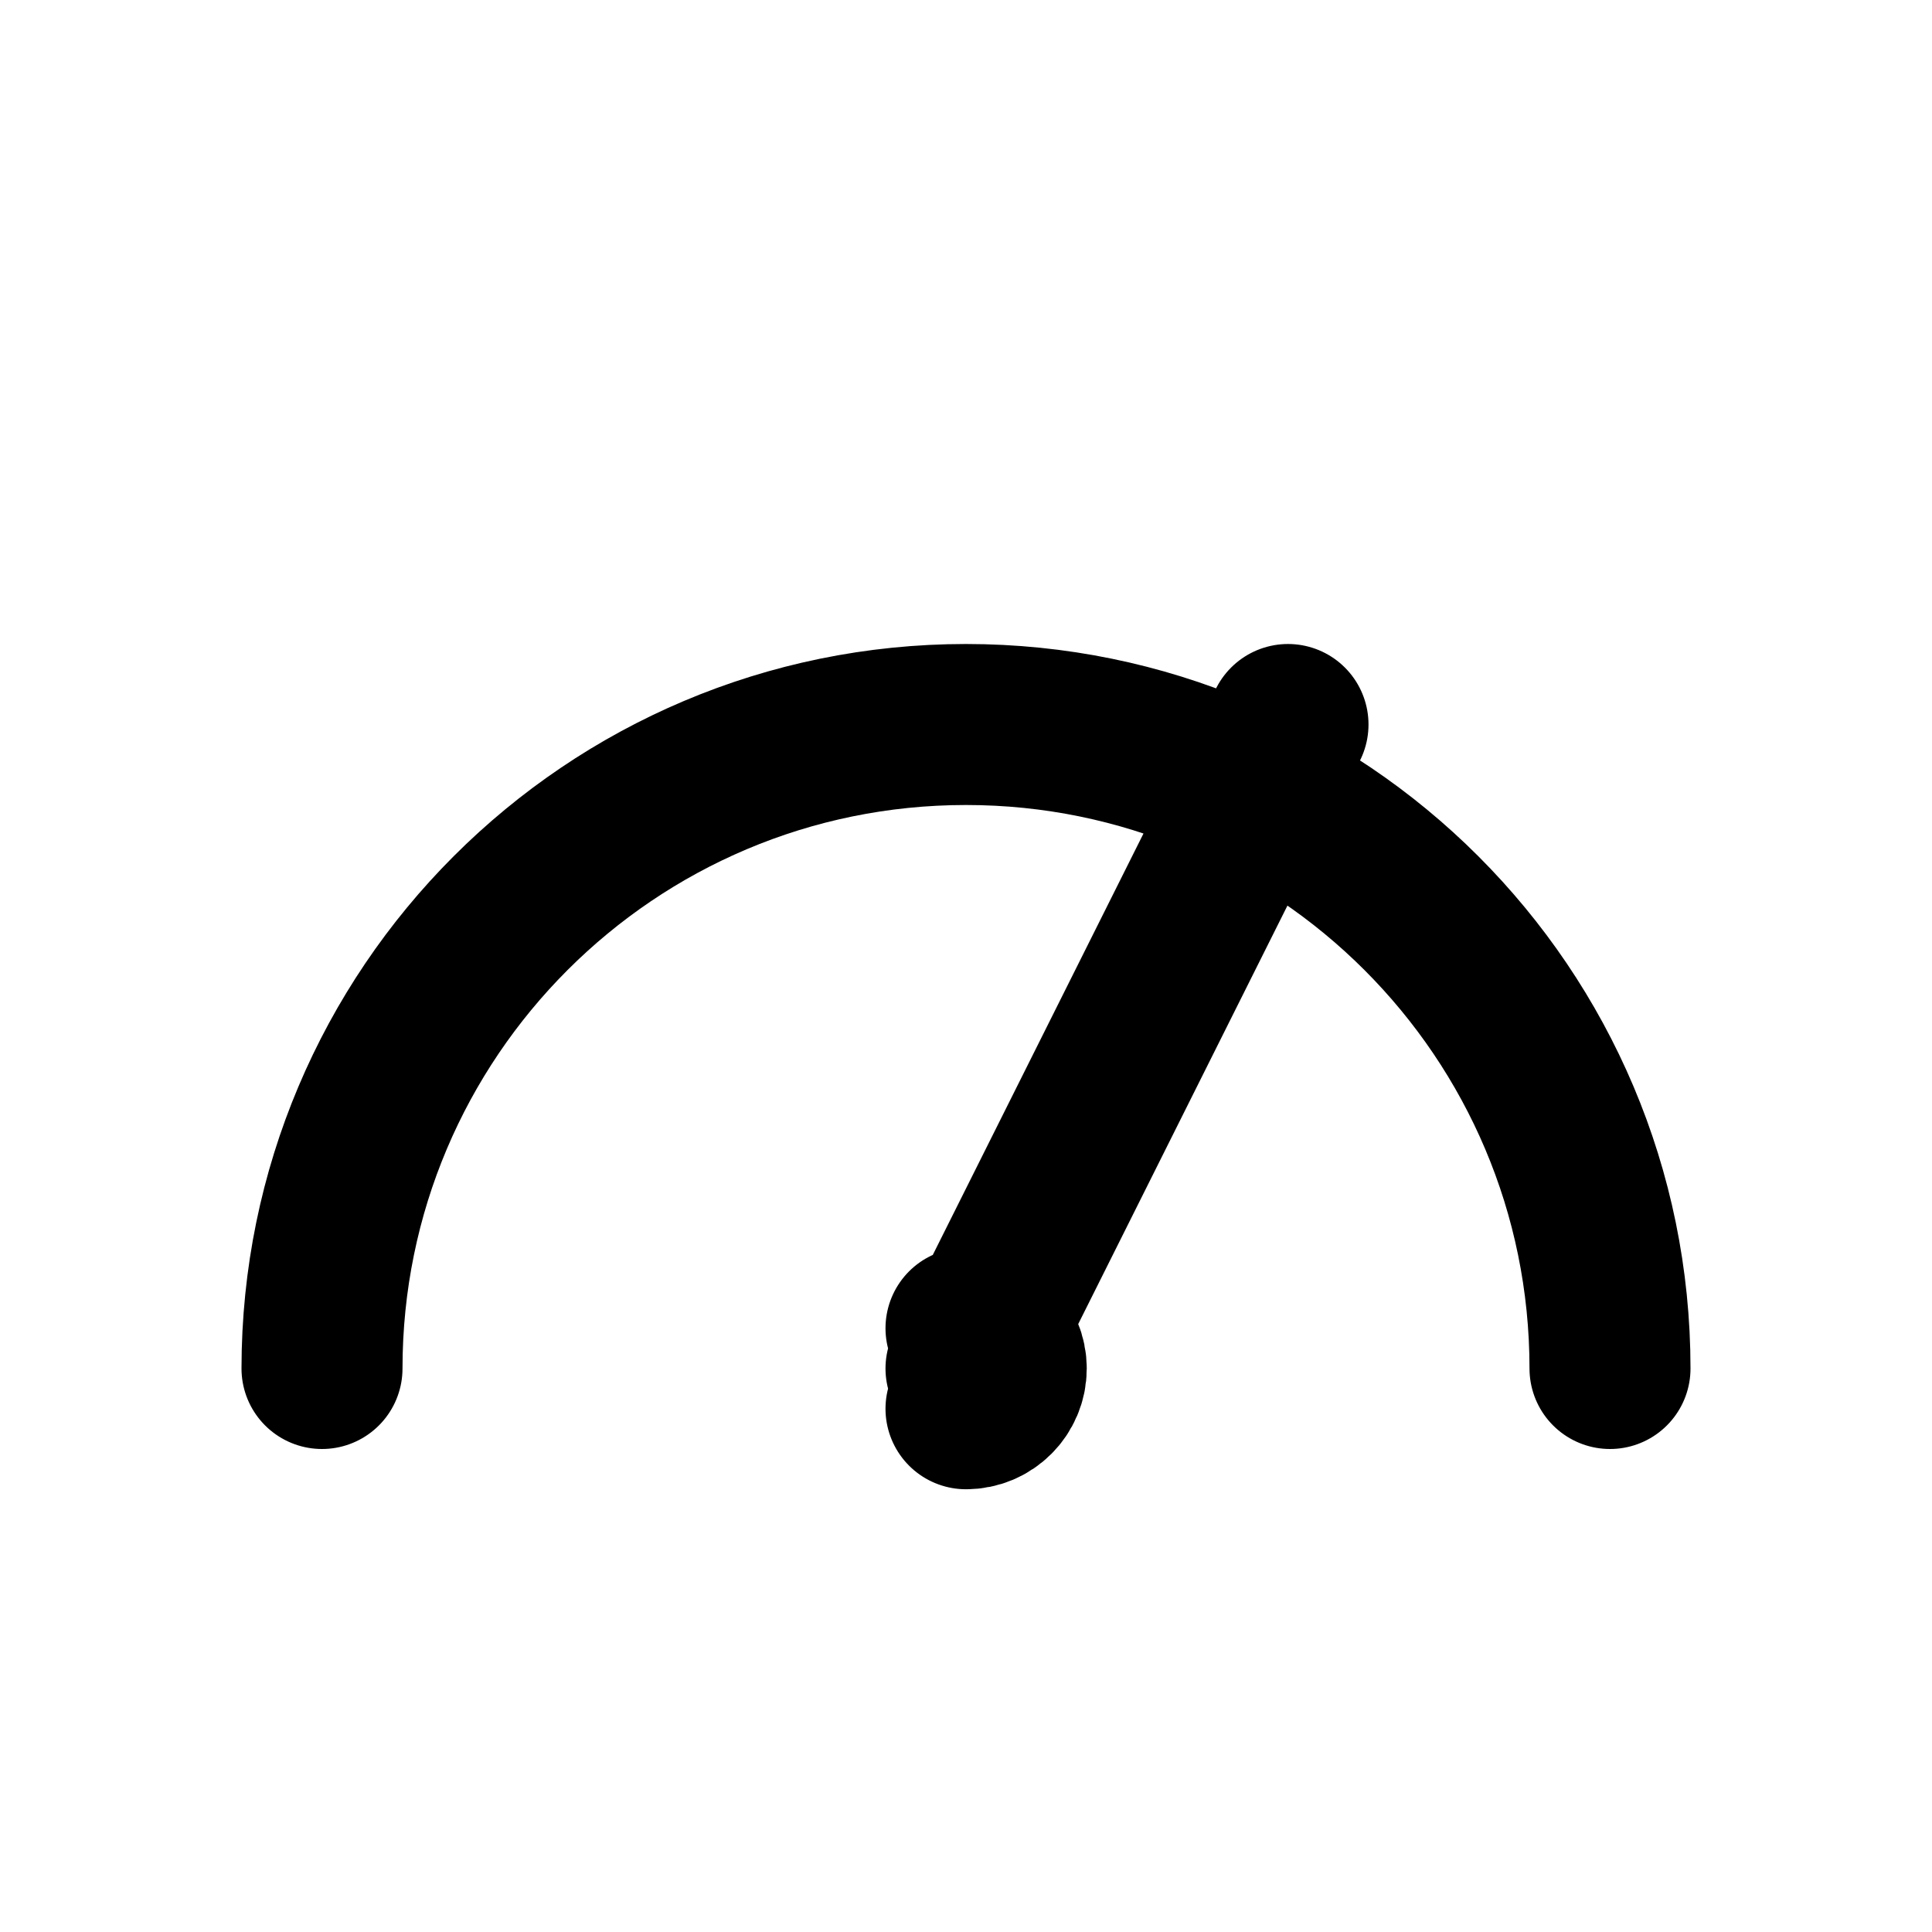
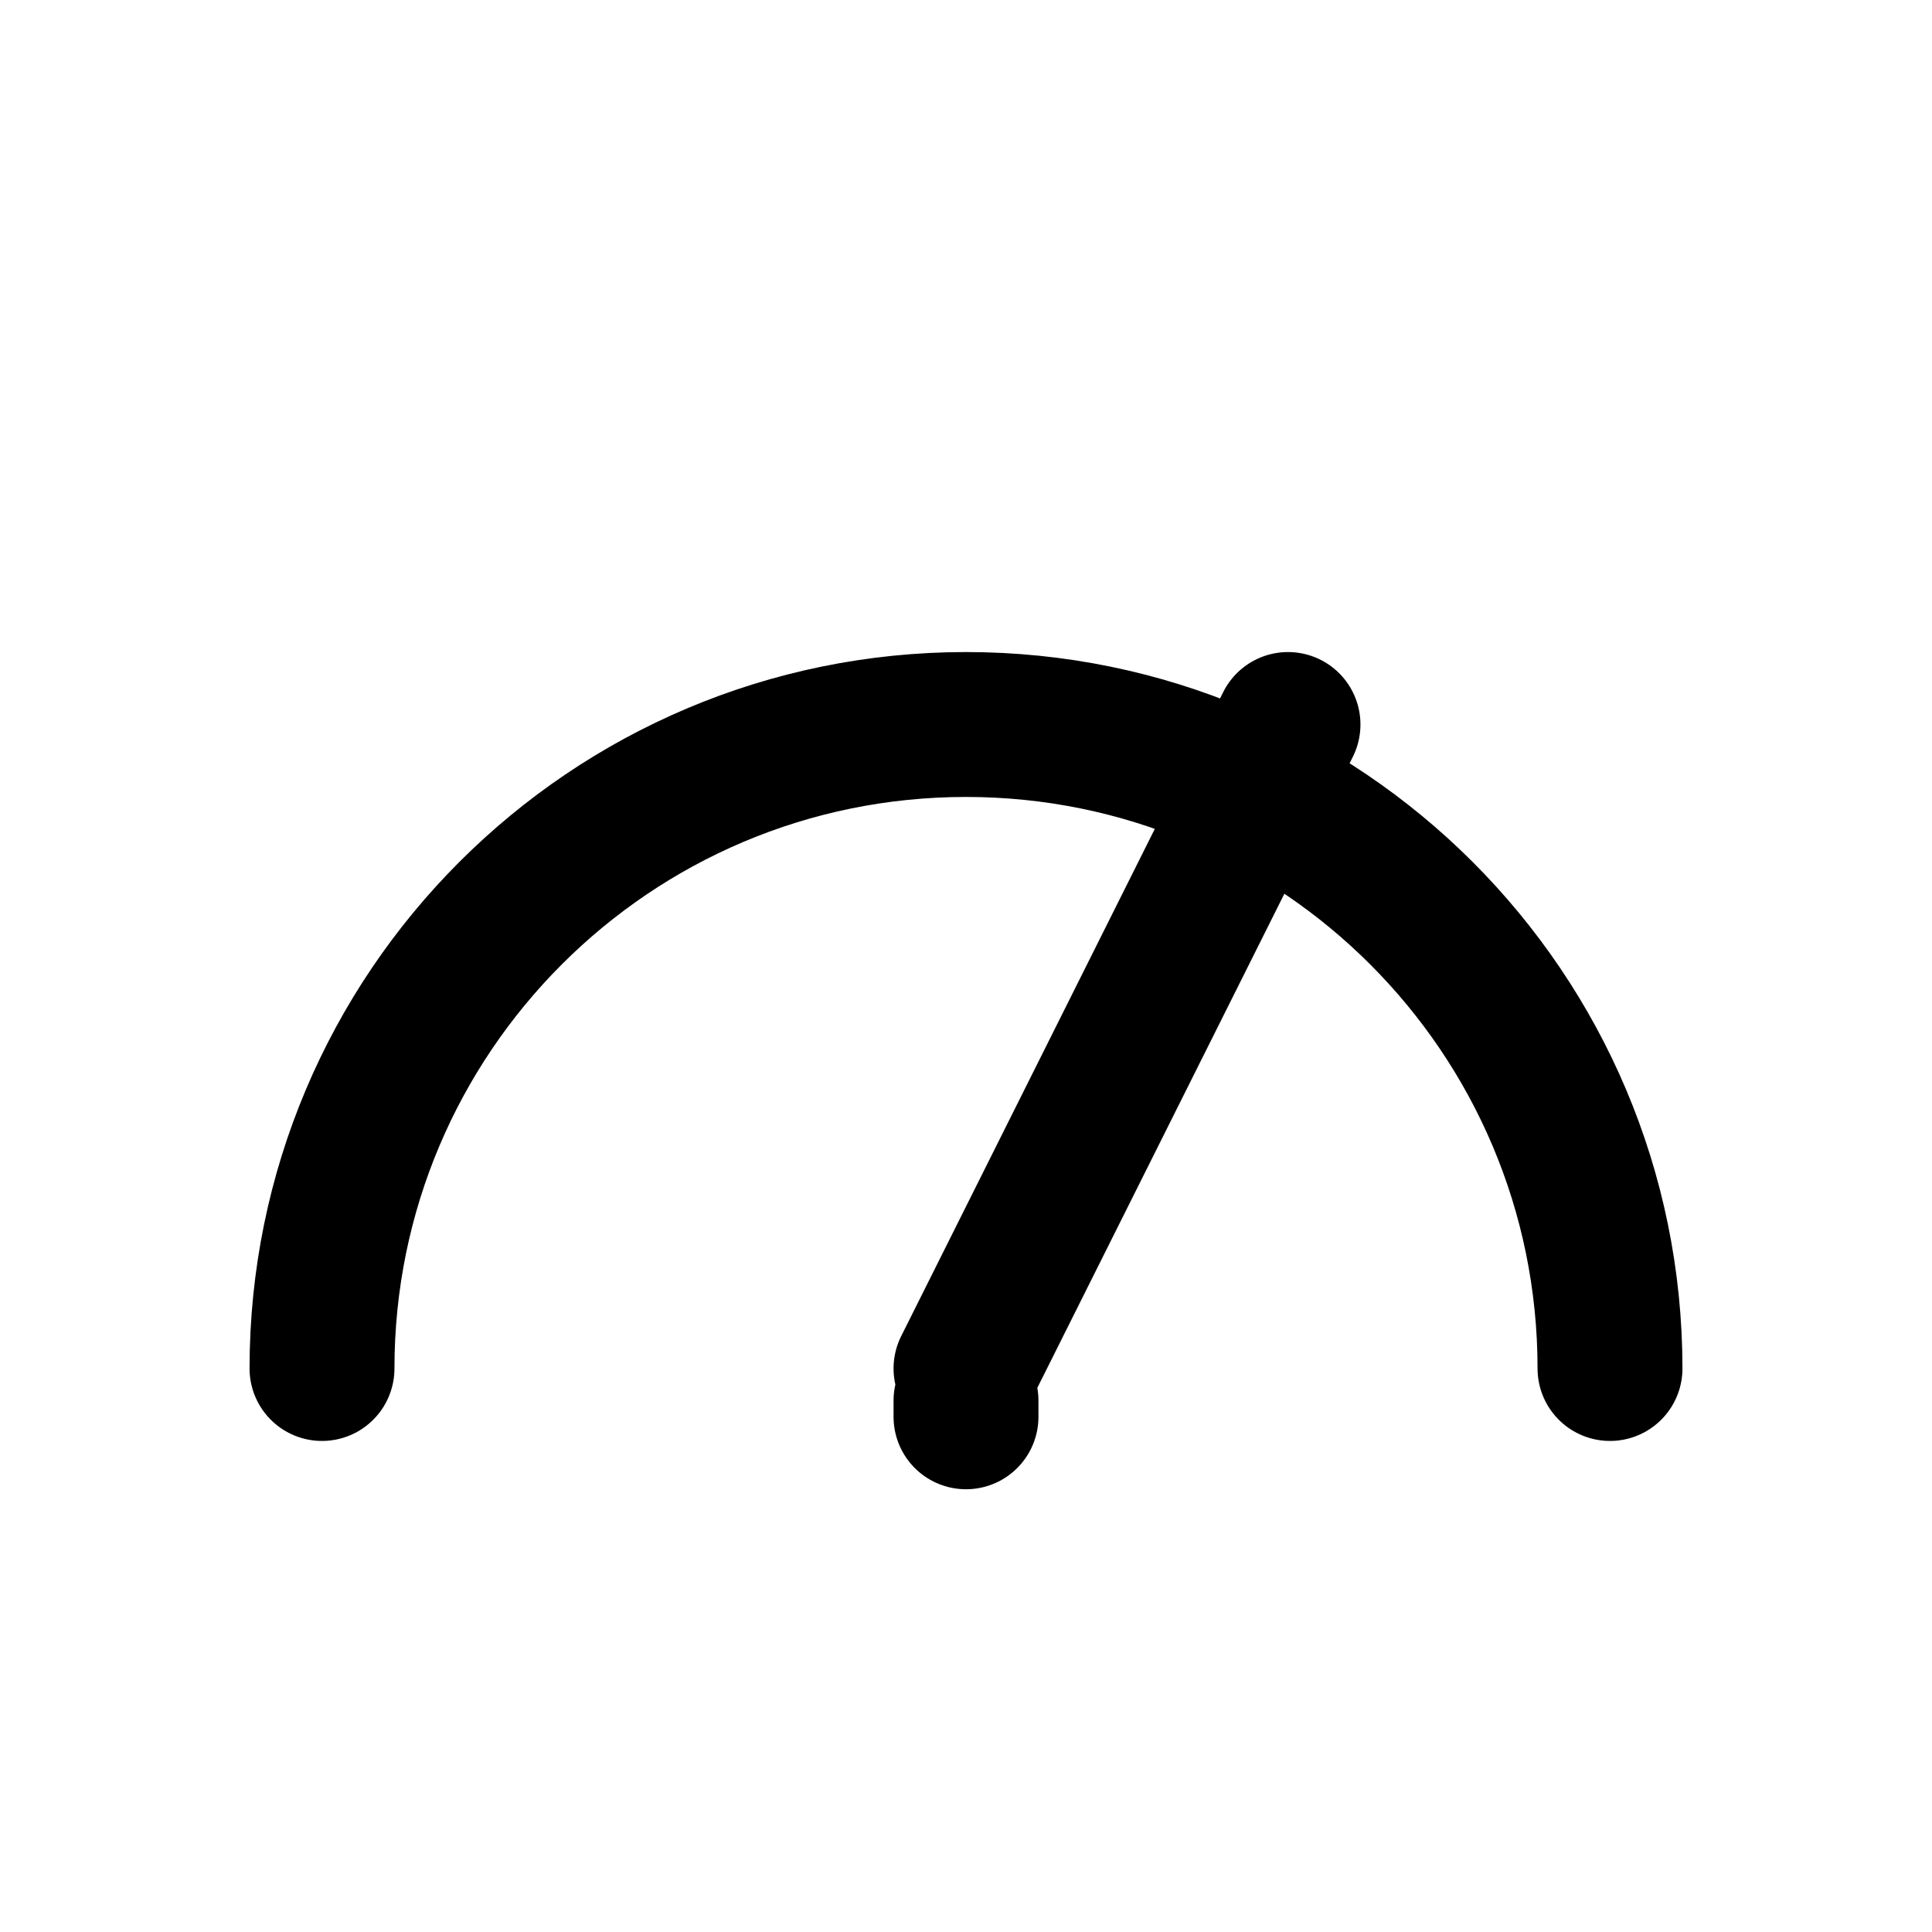
<svg xmlns="http://www.w3.org/2000/svg" width="24" height="24" viewBox="0 0 24 24">
-   <path d="M4 17 A8 8 0 0 1 20 17 M12 17 L16 9 M12 17.5 A0.5 0.5 0 0 0 12 16.5" fill="none" stroke="#000000" stroke-width="2" stroke-linecap="round" stroke-linejoin="round" />
+   <path d="M4 17a8 8 0 0 1 16 0M12 17l4-8M12 17.6v-.2" fill="none" stroke="currentColor" stroke-width="1.8" stroke-linecap="round" stroke-linejoin="round" />
</svg>
